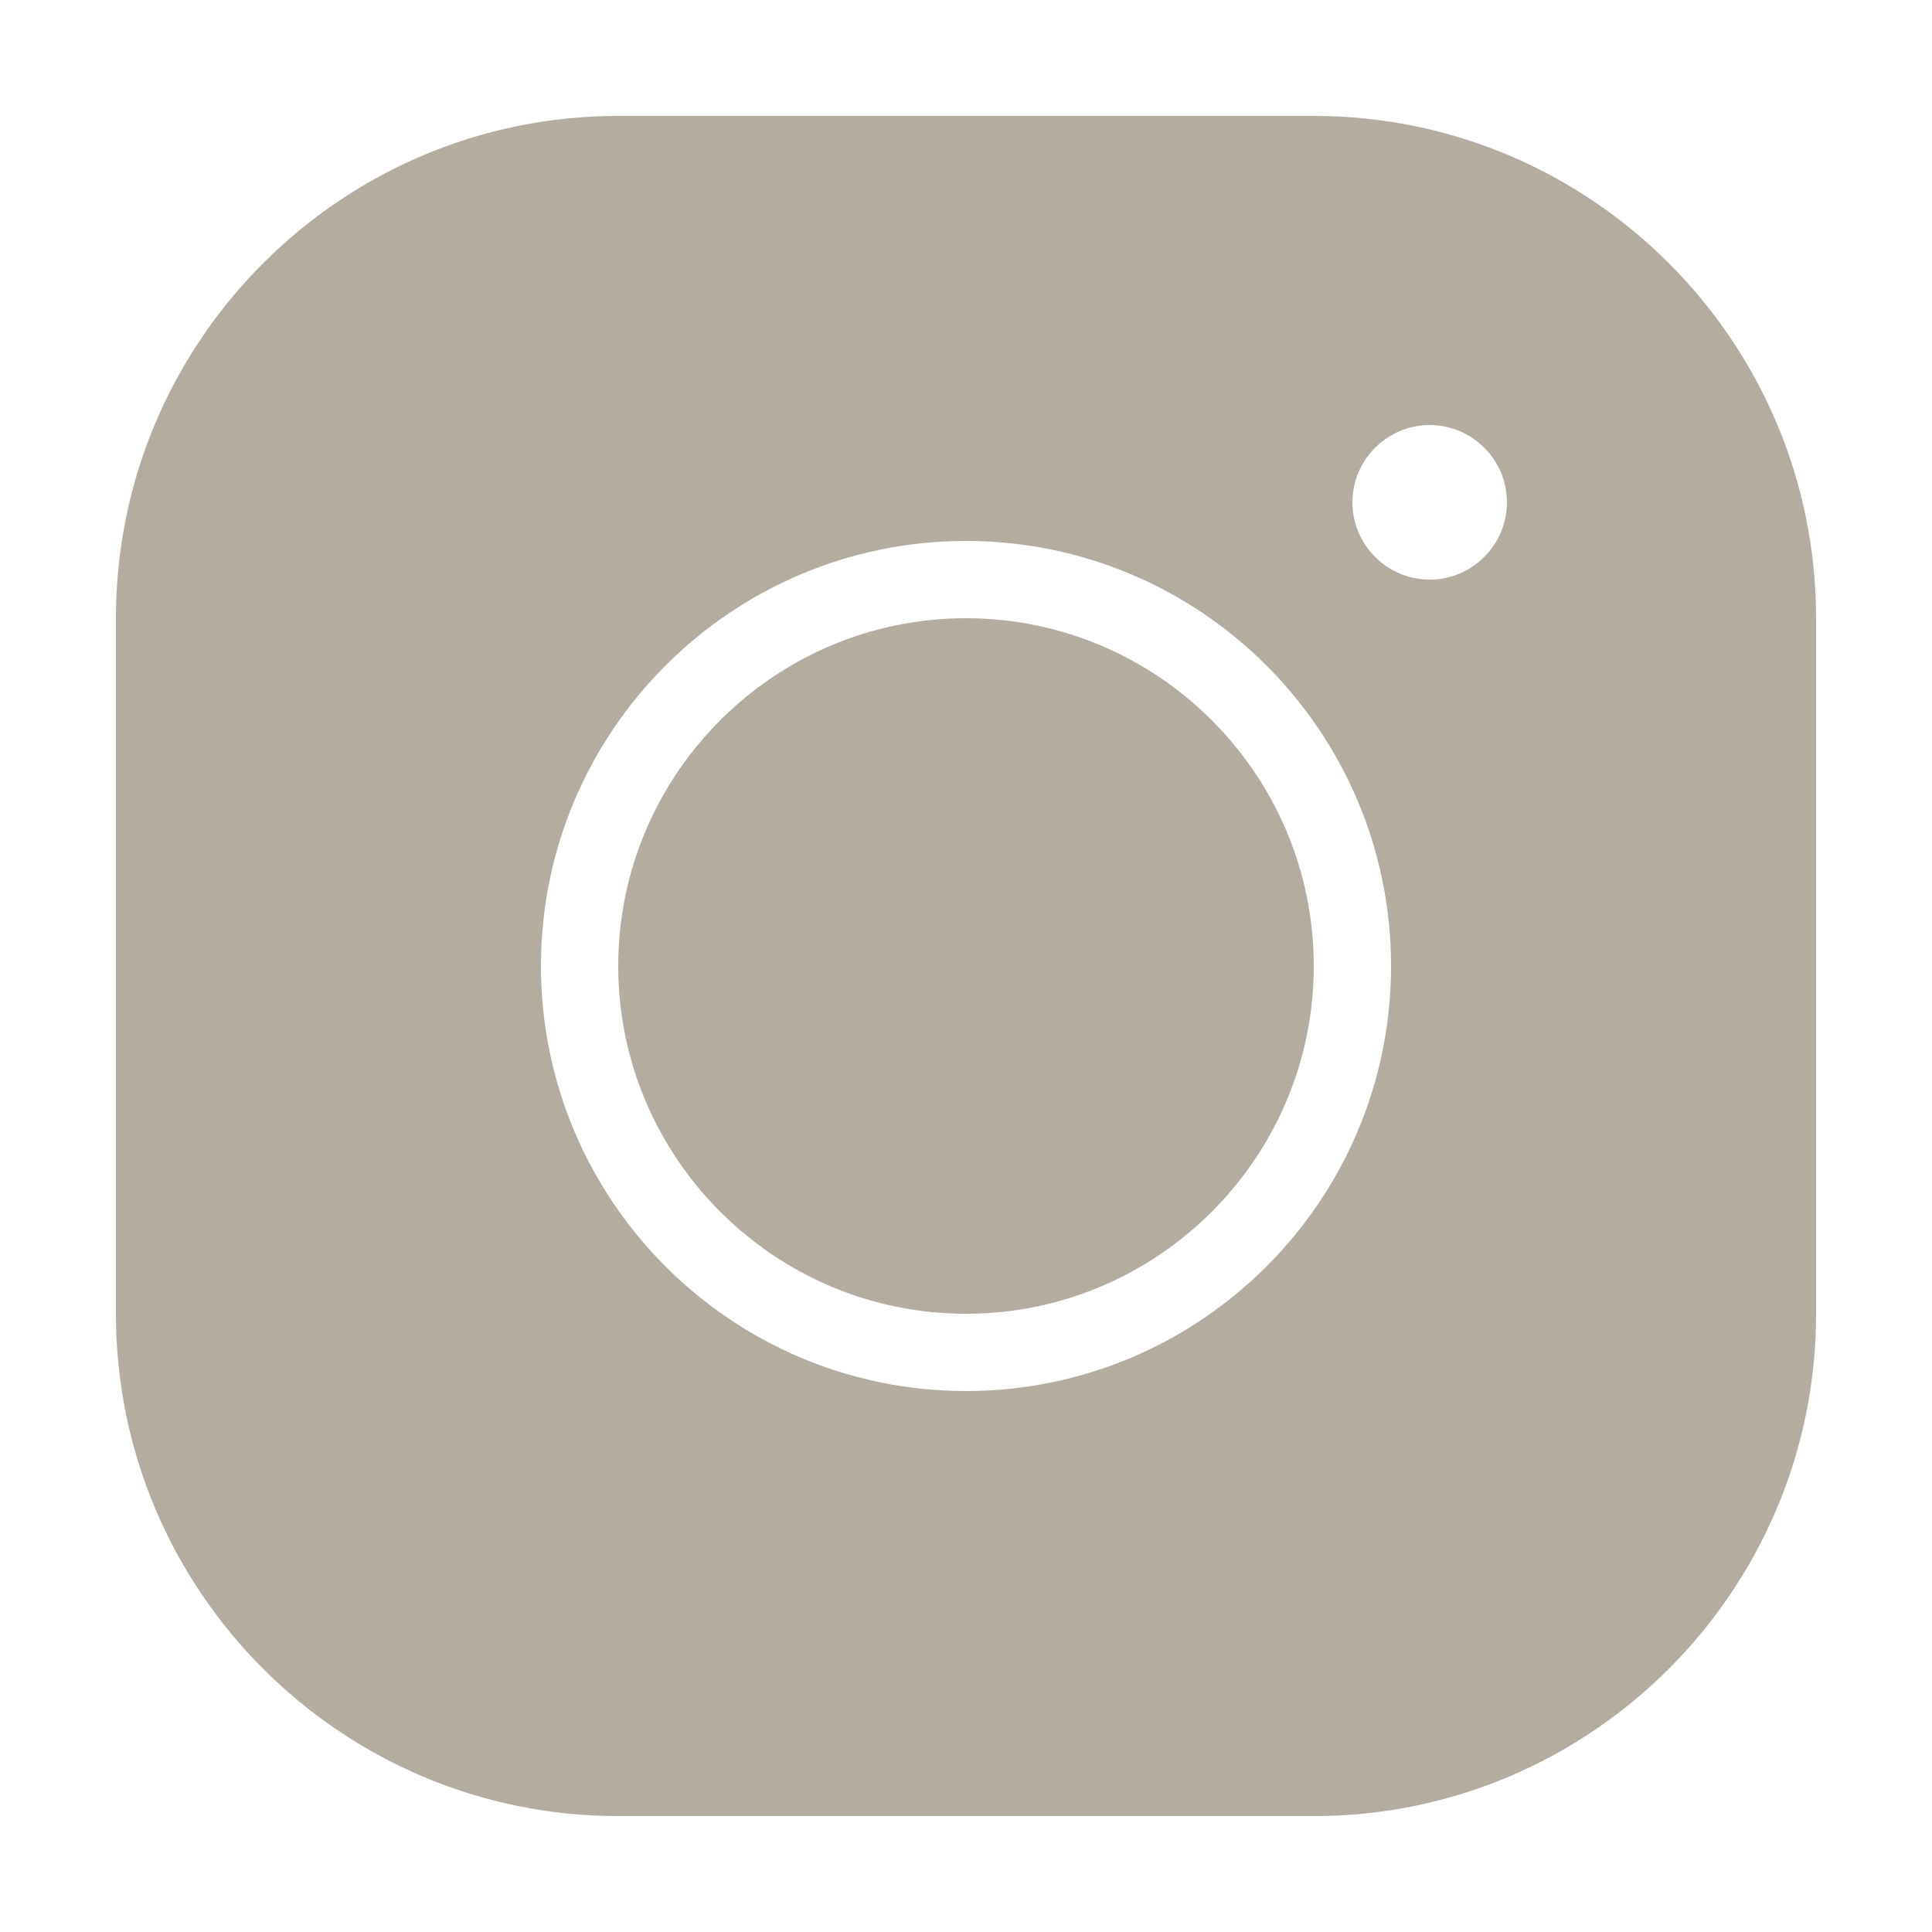
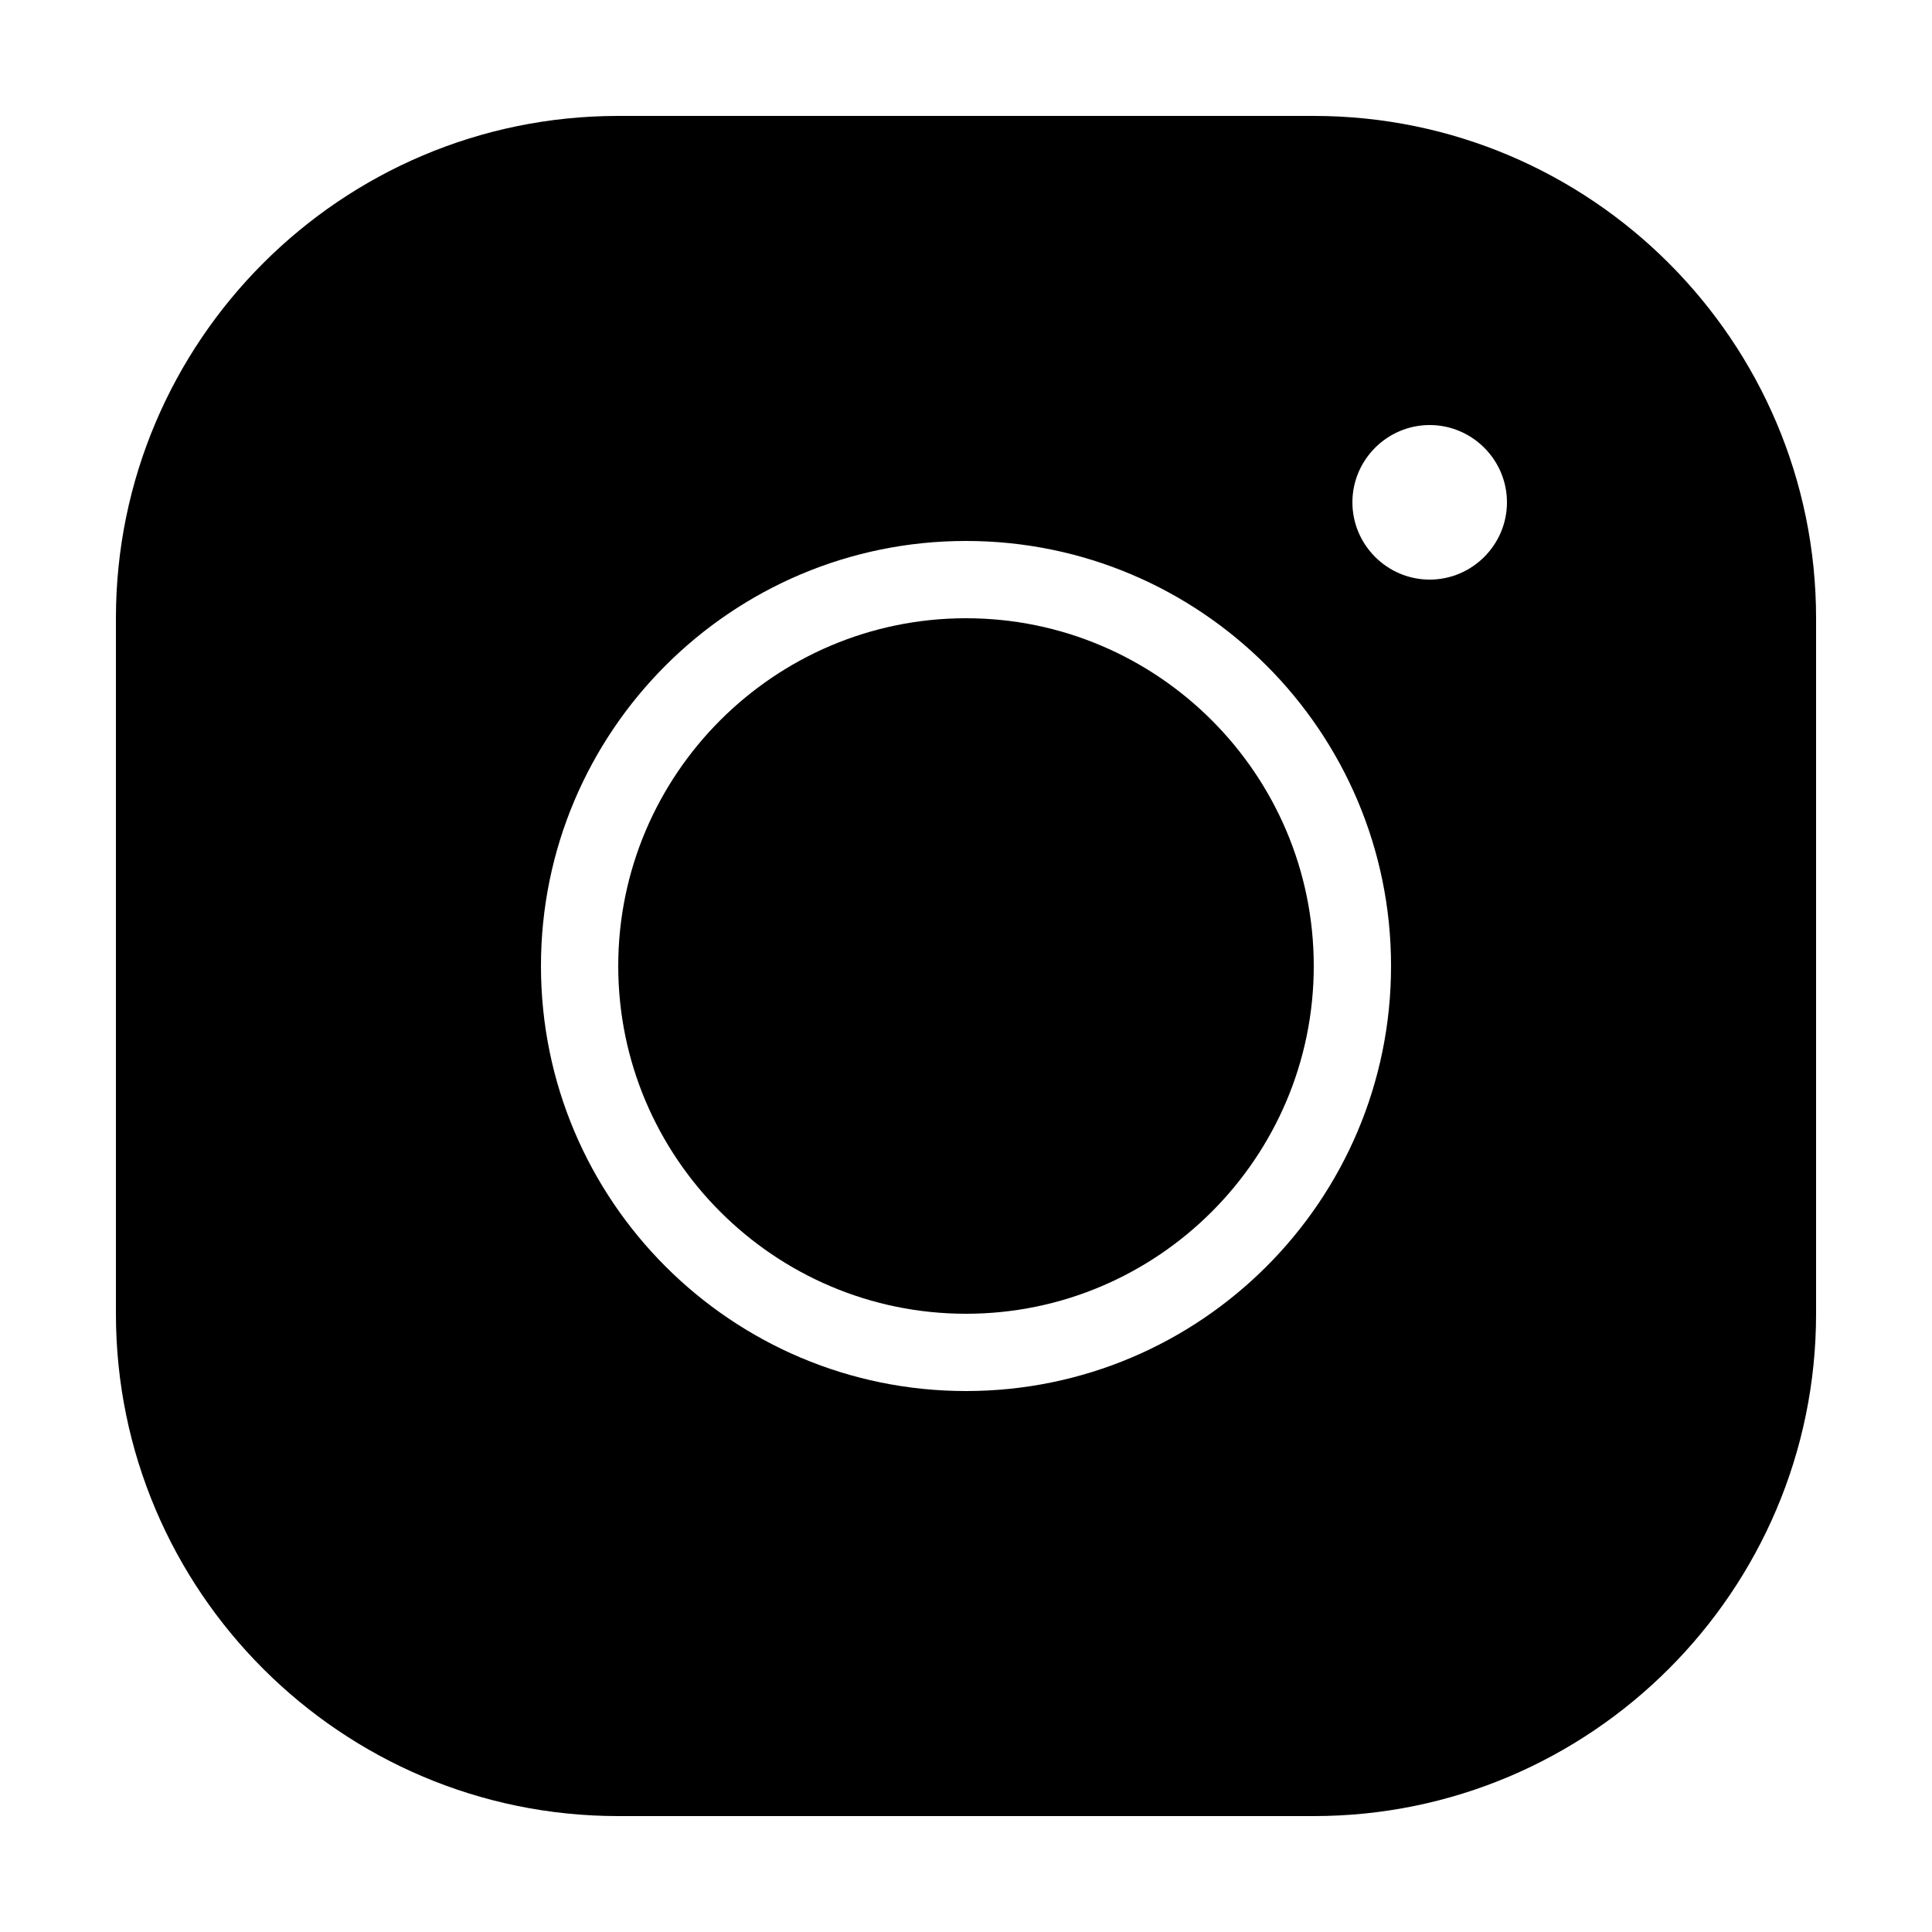
<svg xmlns="http://www.w3.org/2000/svg" viewBox="0,0,256,256" width="50px" height="50px">
-   <g fill="#b3ac9f" fill-rule="nonzero" stroke="none" stroke-width="1" stroke-linecap="butt" stroke-linejoin="miter" stroke-miterlimit="10" stroke-dasharray="" stroke-dashoffset="0" font-family="none" font-weight="none" font-size="none" text-anchor="none" style="mix-blend-mode: normal">
+   <g fill="#000000" fill-rule="nonzero" stroke="none" stroke-width="1" stroke-linecap="butt" stroke-linejoin="miter" stroke-miterlimit="10" stroke-dasharray="" stroke-dashoffset="0" font-family="none" font-weight="none" font-size="none" text-anchor="none" style="mix-blend-mode: normal">
    <g transform="scale(5.12,5.12)">
      <path d="M16,3c-7.17,0 -13,5.83 -13,13v18c0,7.17 5.83,13 13,13h18c7.17,0 13,-5.83 13,-13v-18c0,-7.17 -5.83,-13 -13,-13zM37,11c1.1,0 2,0.9 2,2c0,1.1 -0.9,2 -2,2c-1.1,0 -2,-0.9 -2,-2c0,-1.1 0.9,-2 2,-2zM25,14c6.07,0 11,4.93 11,11c0,6.07 -4.93,11 -11,11c-6.07,0 -11,-4.93 -11,-11c0,-6.07 4.93,-11 11,-11zM25,16c-4.96,0 -9,4.04 -9,9c0,4.96 4.04,9 9,9c4.96,0 9,-4.04 9,-9c0,-4.96 -4.04,-9 -9,-9z" />
    </g>
  </g>
</svg>
